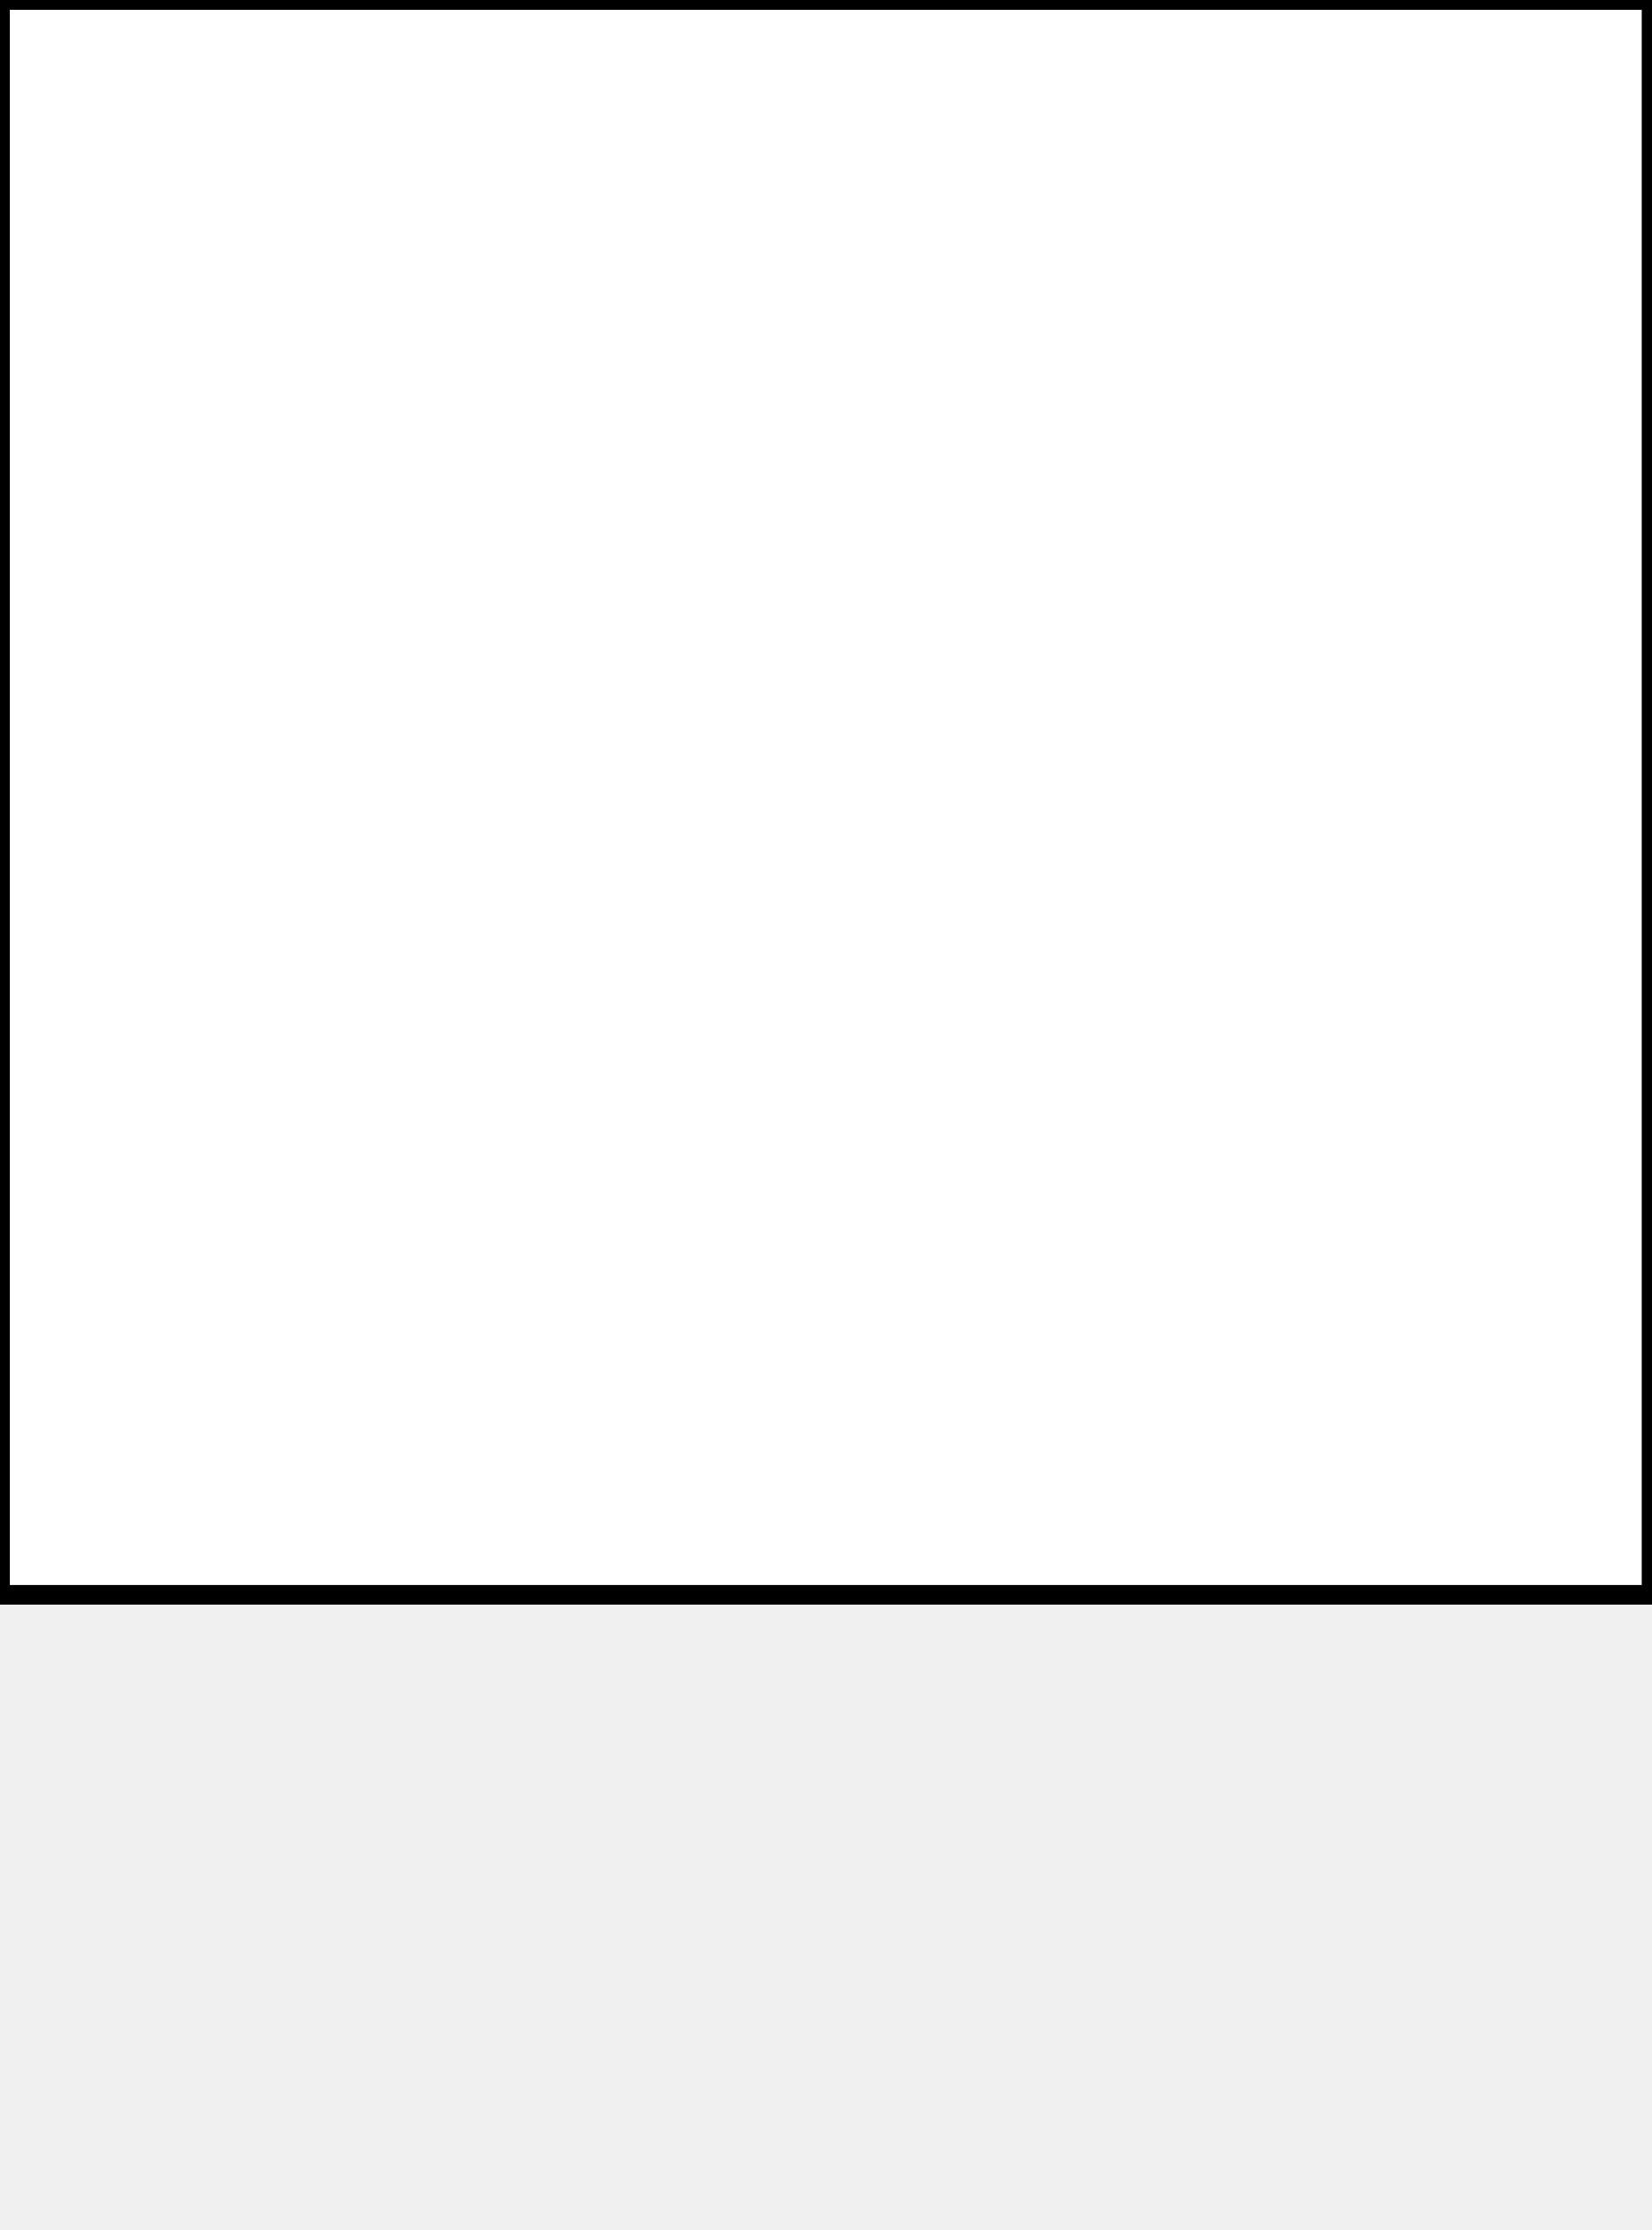
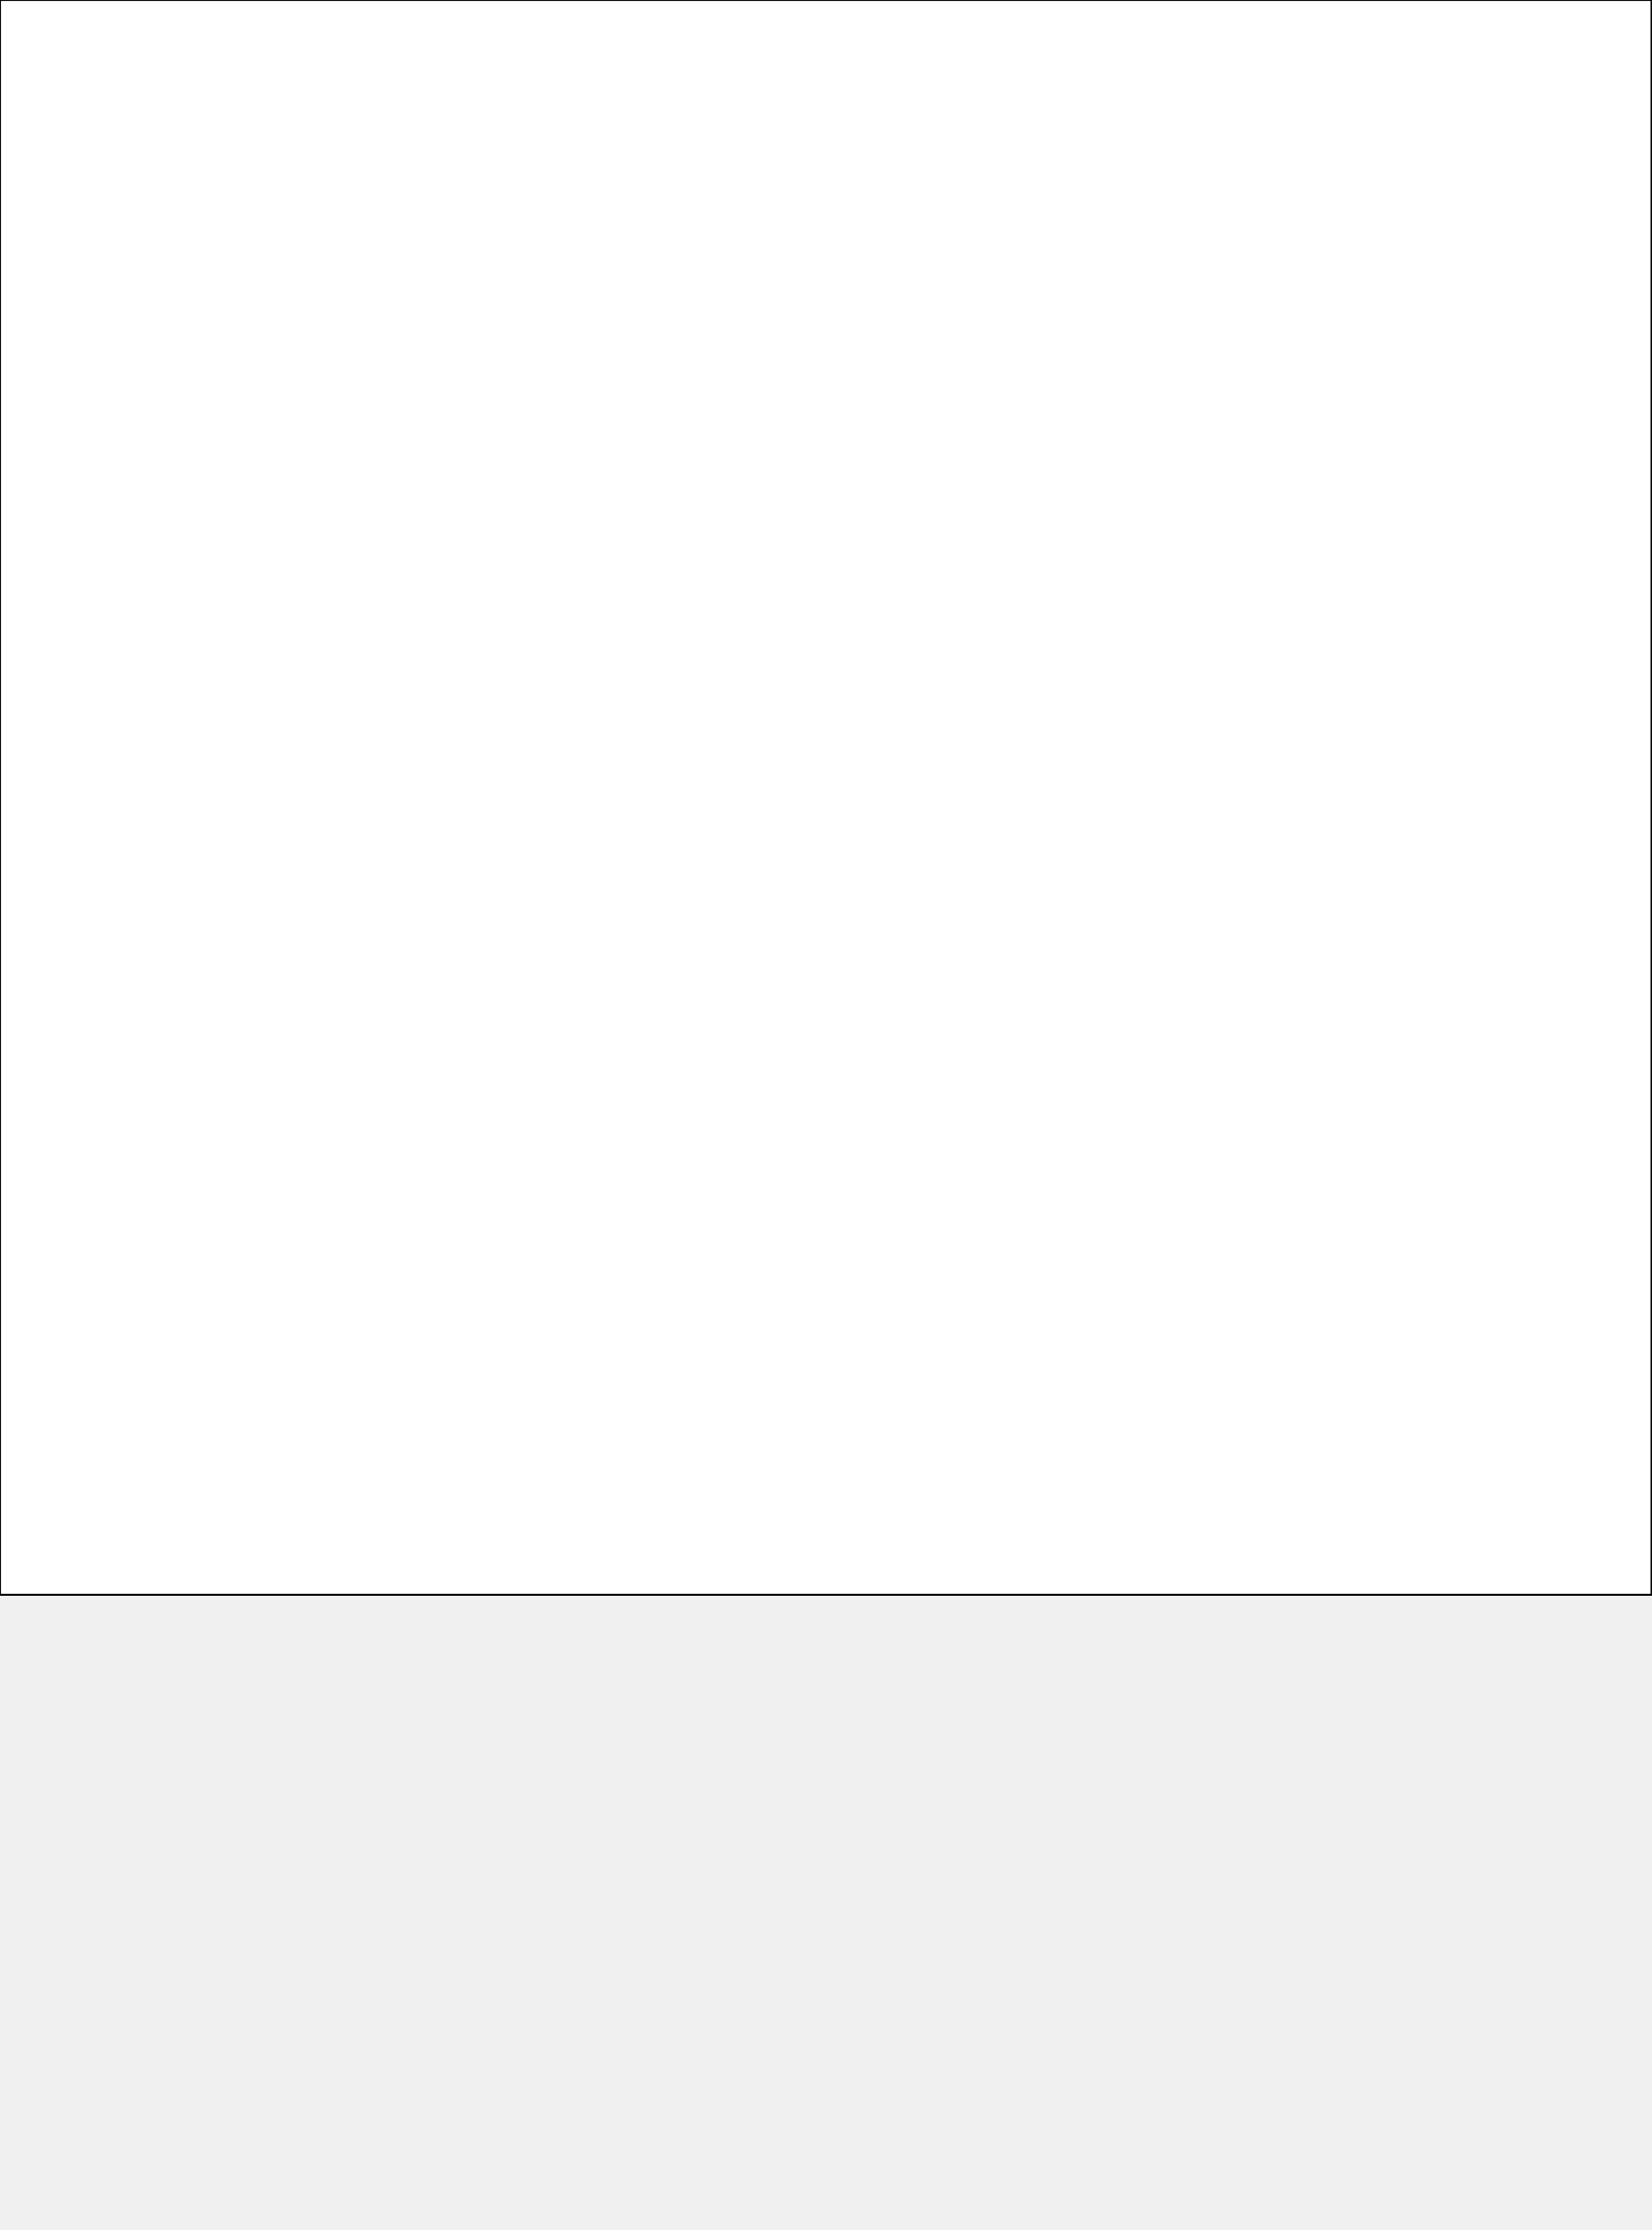
<svg xmlns="http://www.w3.org/2000/svg" viewBox="0 -70.102 51.917 70.102">
-   <g stroke="#000000" stroke-width="1%" fill="none">
+   <g stroke="#000000" stroke-width="0.1%" fill="none">
    <symbol id="point" viewport="-2 -2 2 2">
      <path d="M-2 0 H2 M0 -2 V2 M-1.5 -1.5 L1.5 1.5 M-1.5 1.5 L1.5 -1.5" />
    </symbol>
    <g id="">
      <text x="15.467" y="-64.88" text-anchor="start" dominant-baseline="hanging" font-size="15" font-family="serif">AÃ</text>
      <path fill="white" stroke="black" d="M0 -19.968 L51.917 -19.968 L51.917 -70.102 L0 -70.102 L0 -19.968 Z" />
    </g>
  </g>
</svg>
